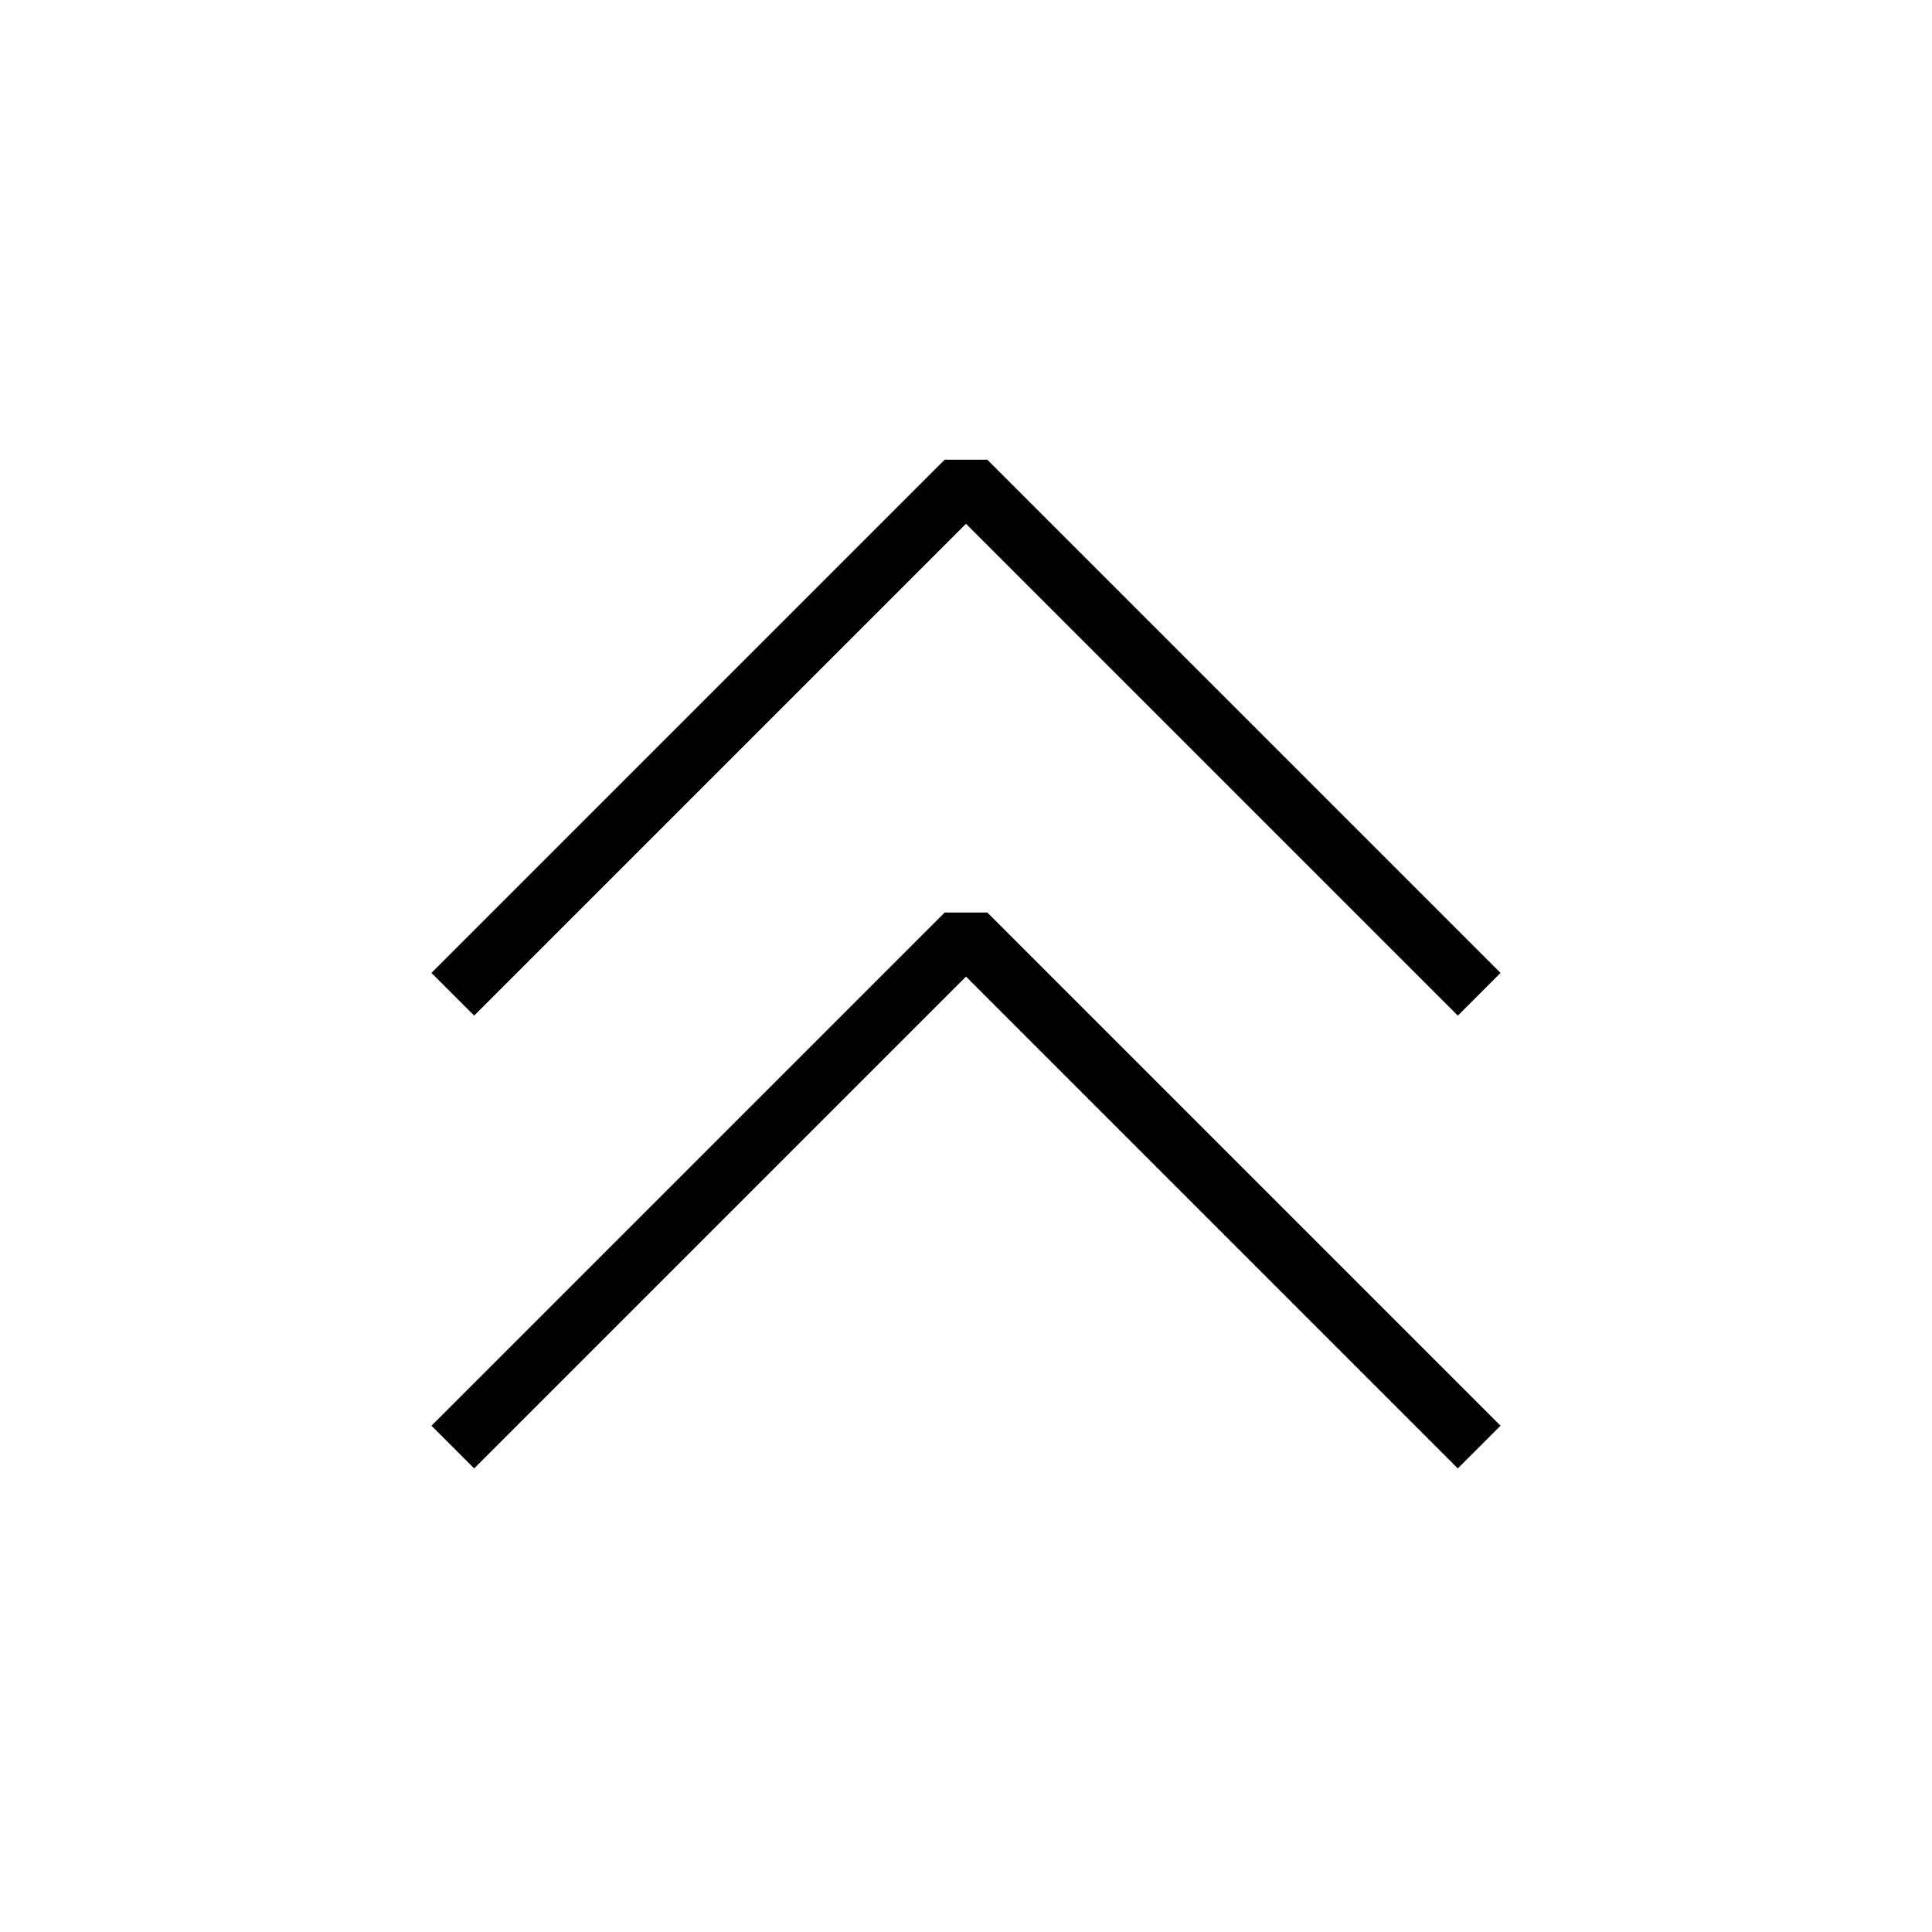
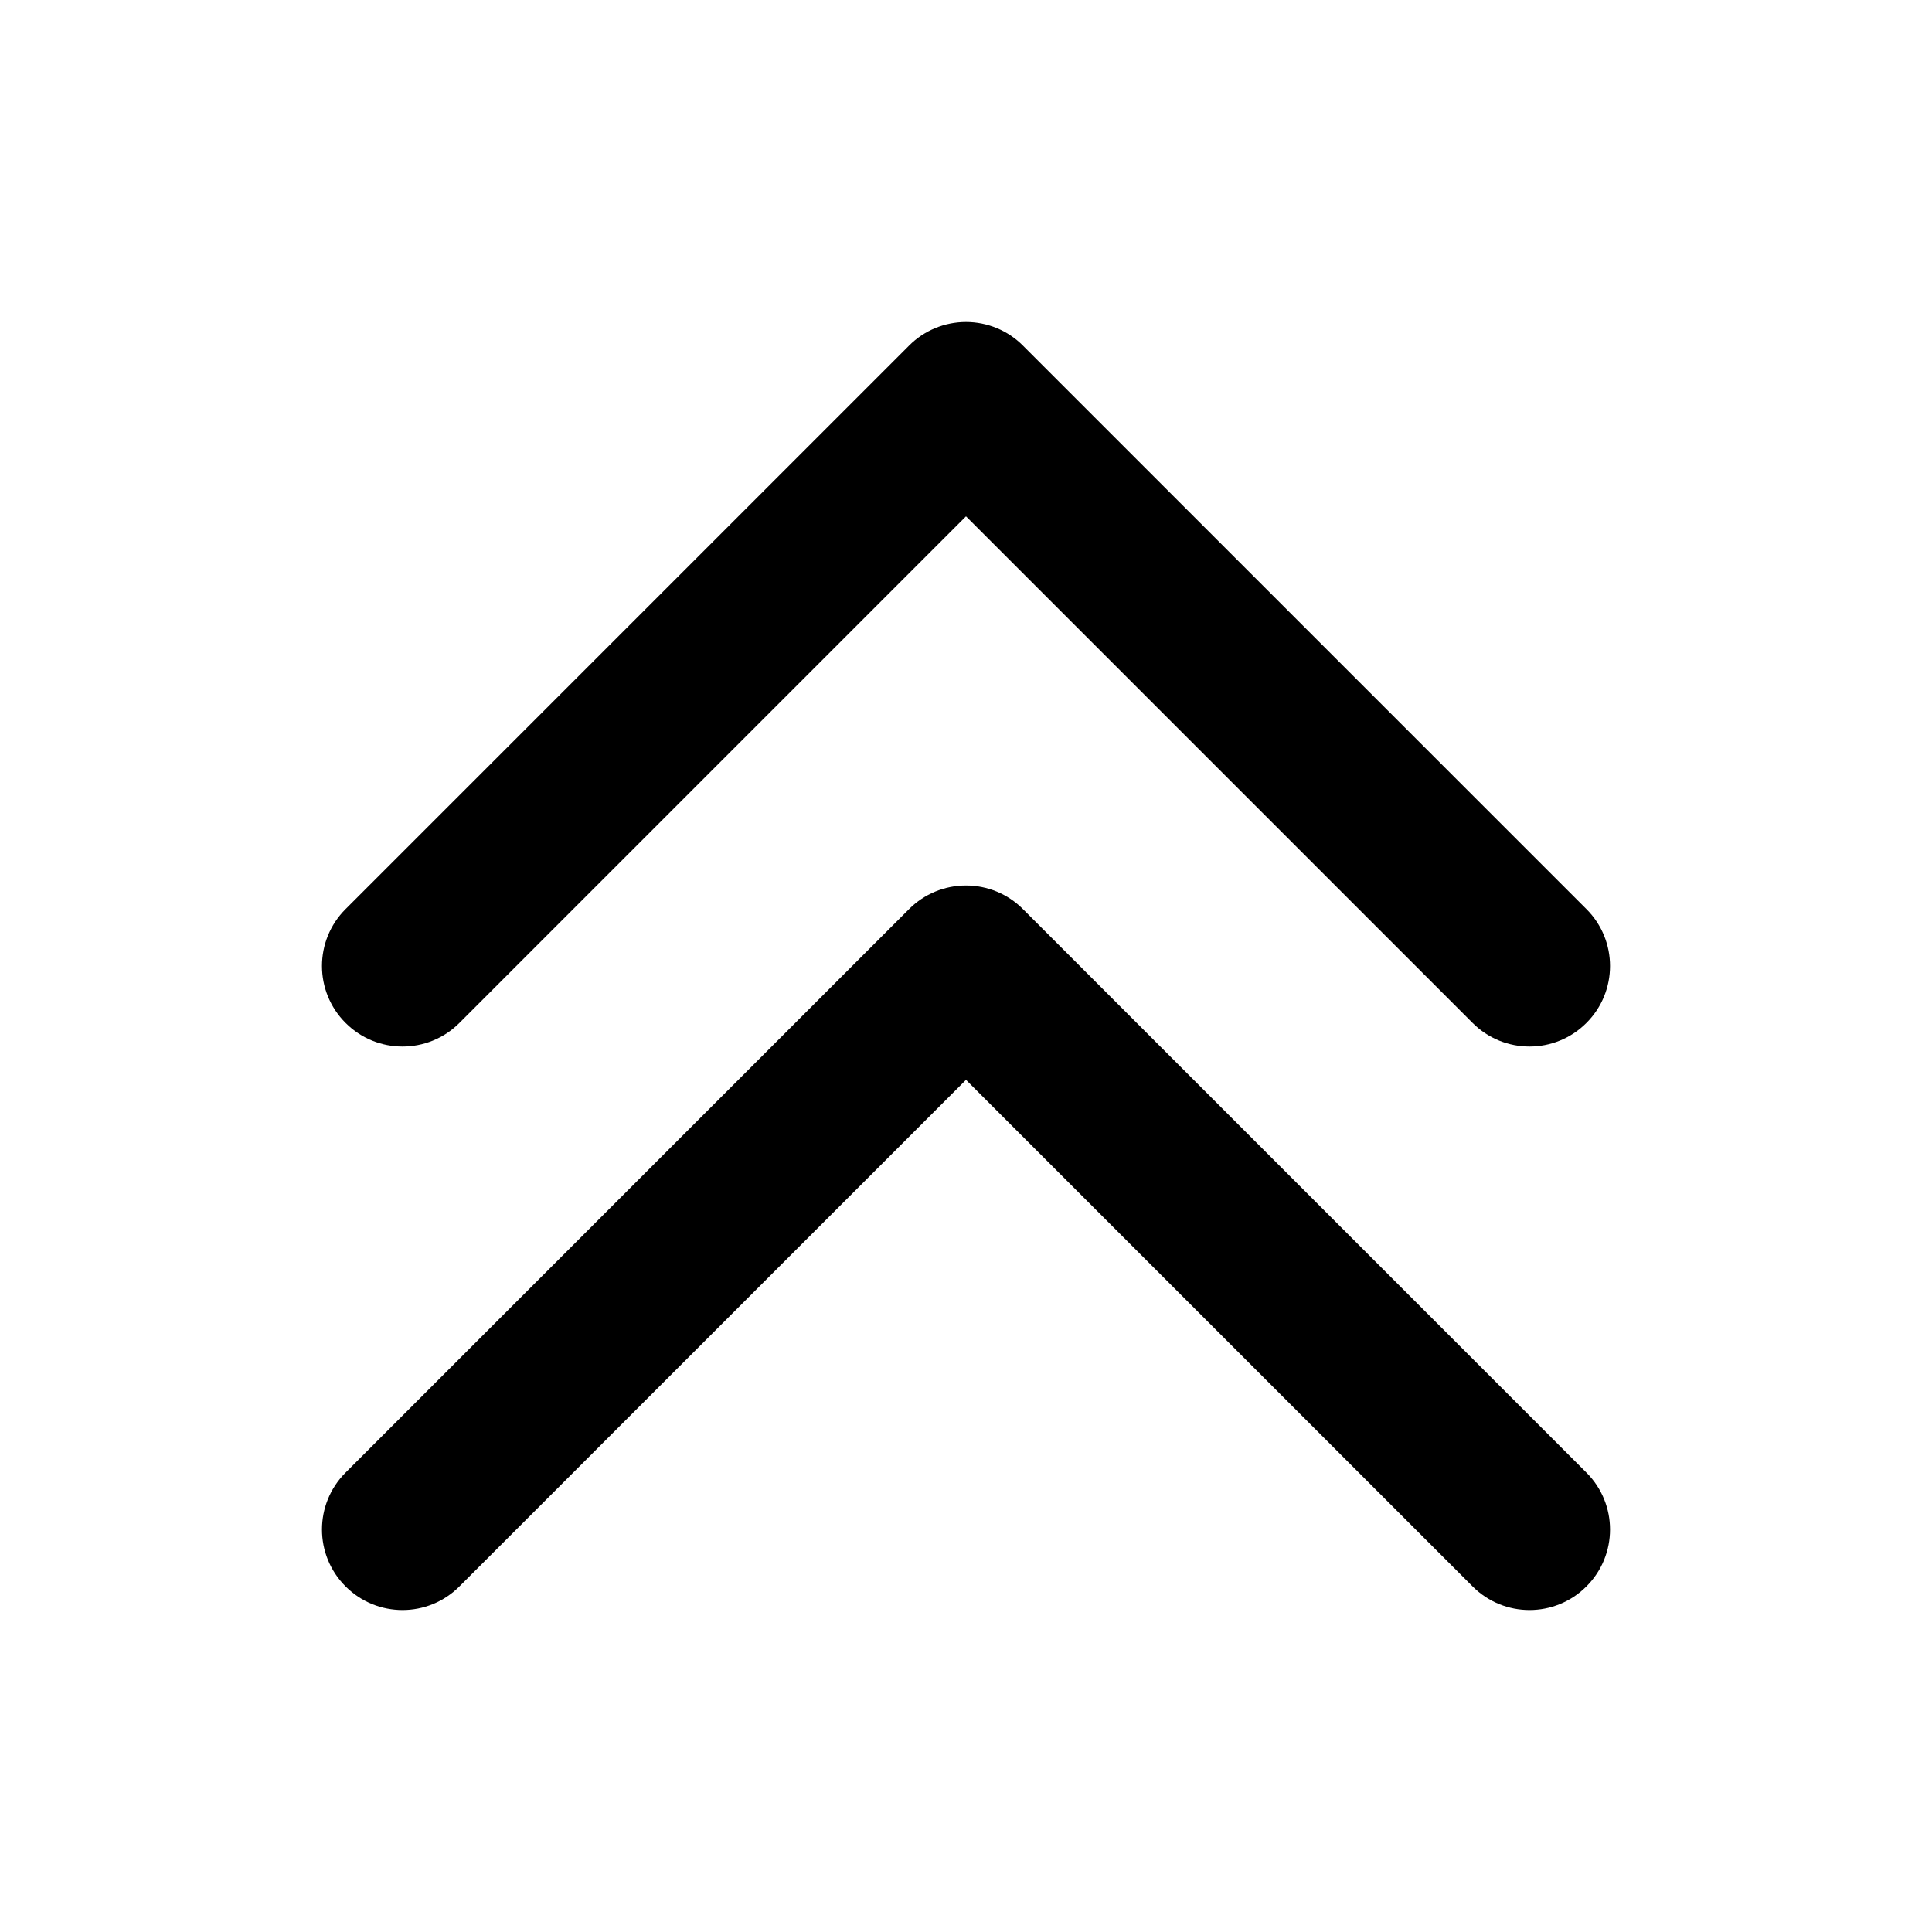
- <svg xmlns="http://www.w3.org/2000/svg" version="1.1" id="Layer_1" width="800px" height="800px" viewBox="0 0 64 64" enable-background="new 0 0 64 64" xml:space="preserve">
-   <g>
-     <polyline fill="none" stroke="#000000" stroke-width="2" stroke-linejoin="bevel" stroke-miterlimit="10" points="15,32.936    32,15.936 49,32.936  " />
-   </g>
-   <g>
-     <polyline fill="none" stroke="#000000" stroke-width="2" stroke-linejoin="bevel" stroke-miterlimit="10" points="15,47.936    32,30.936 49,47.936  " />
-   </g>
+ <svg xmlns="http://www.w3.org/2000/svg" width="800px" height="800px" viewBox="0 0 24 24" fill="none">
+   <path fill-rule="evenodd" clip-rule="evenodd" d="M12.707 4.293C12.52 4.105 12.265 4 12 4C11.735 4 11.48 4.105 11.293 4.293L4.293 11.293C3.902 11.683 3.902 12.317 4.293 12.707C4.683 13.098 5.317 13.098 5.707 12.707L12 6.414L18.293 12.707C18.683 13.098 19.317 13.098 19.707 12.707C20.098 12.317 20.098 11.683 19.707 11.293L12.707 4.293ZM12.707 11.293C12.52 11.105 12.265 11 12 11C11.735 11 11.48 11.105 11.293 11.293L4.293 18.293C3.902 18.683 3.902 19.317 4.293 19.707C4.683 20.098 5.317 20.098 5.707 19.707L12 13.414L18.293 19.707C18.683 20.098 19.317 20.098 19.707 19.707C20.098 19.317 20.098 18.683 19.707 18.293L12.707 11.293Z" fill="#000000" />
</svg>
